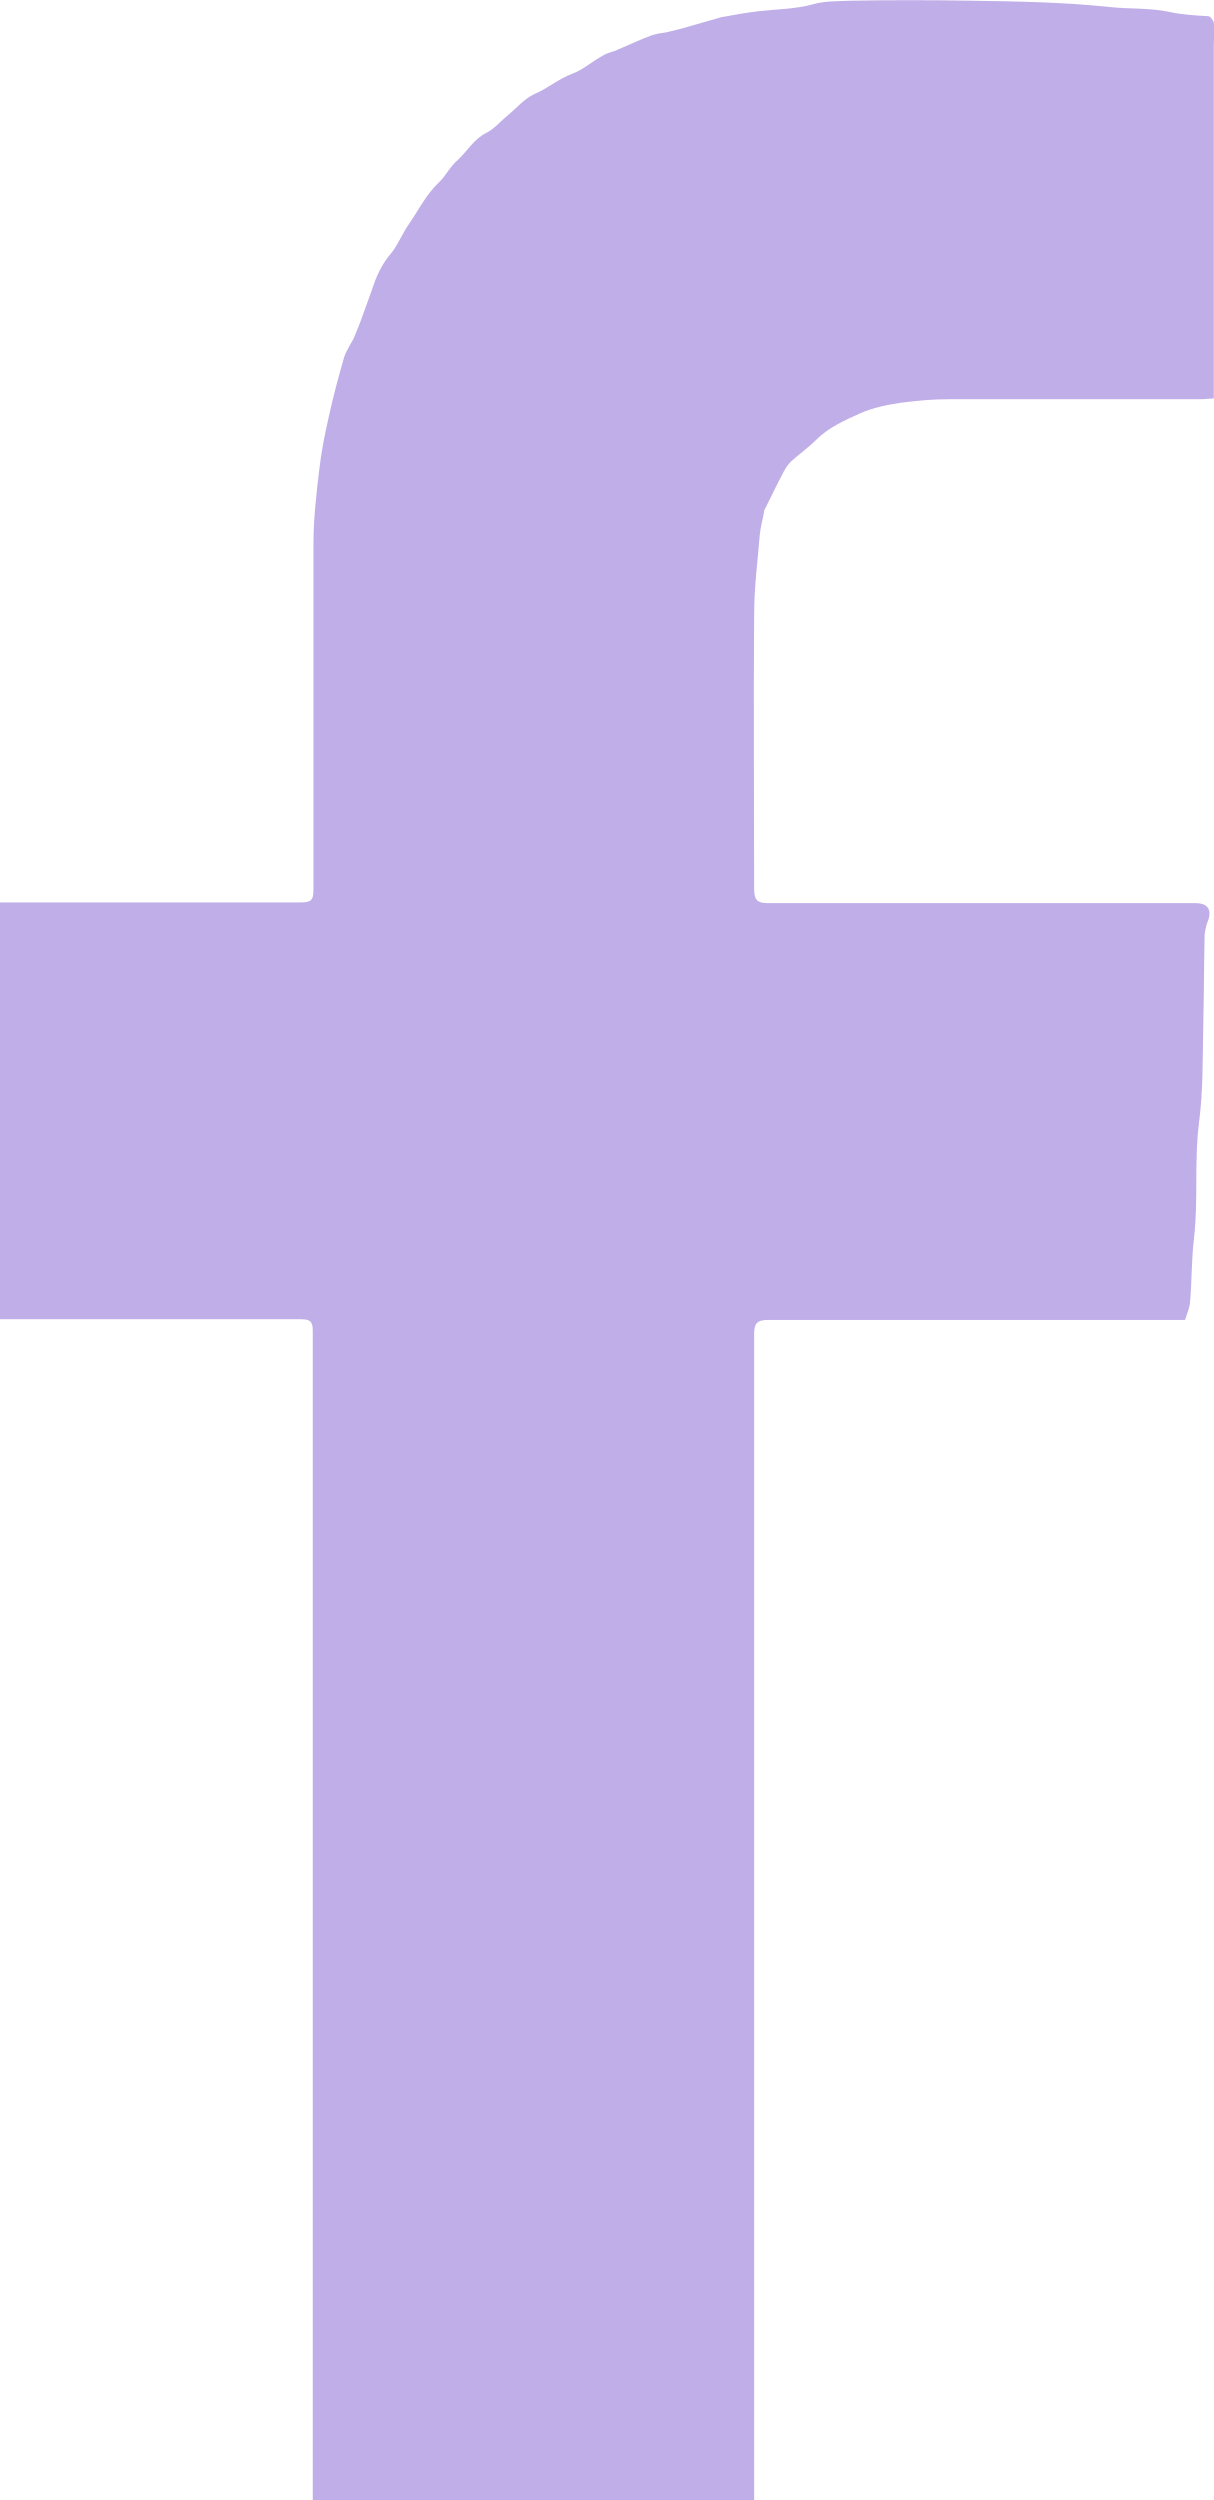
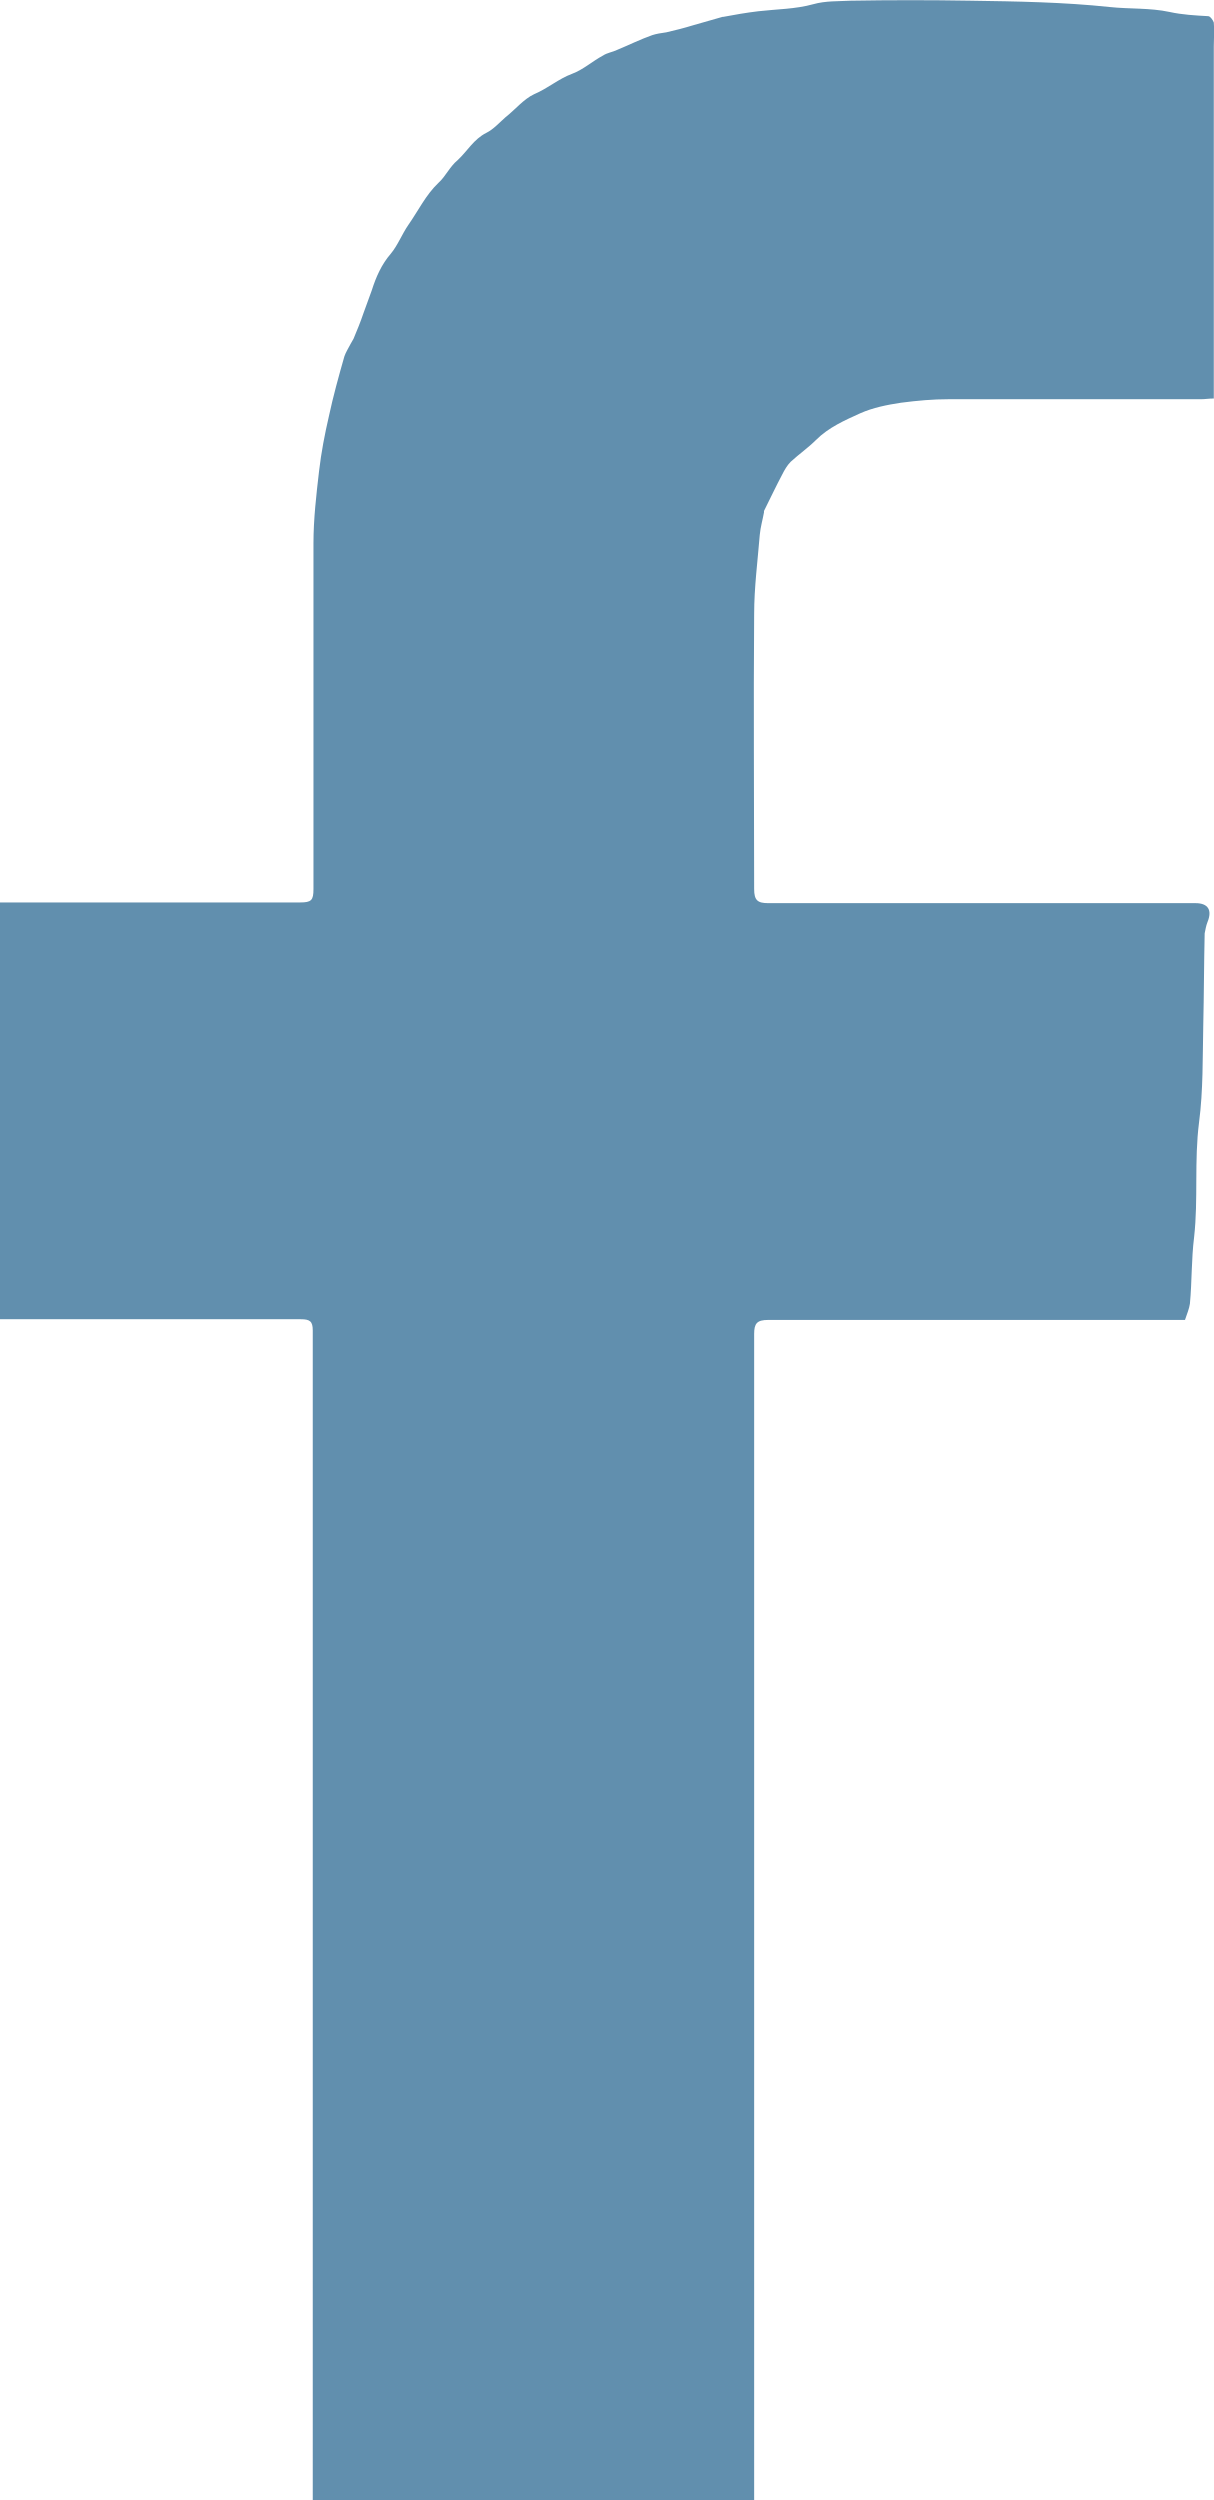
<svg xmlns="http://www.w3.org/2000/svg" version="1.1" id="Layer_1" x="0px" y="0px" width="172.7px" height="355.7px" viewBox="0 0 172.7 355.7" style="enable-background:new 0 0 172.7 355.7;" xml:space="preserve">
  <style type="text/css">
- 	.st0{fill:#C0AEE8;}
+ 	.st0{fill:#618FAE;}
</style>
  <g>
-     <path class="st0" d="M107.3,355.7c-21,0-41.8,0-62.8,0c0-0.6,0-1.2,0-1.8c0-54.3,0-108.6,0-162.9c0-0.6,0-1.1,0-1.7   c0-1.3-0.4-1.6-1.7-1.6c-13.7,0-27.4,0-41.1,0c-0.6,0-1.1,0-1.7,0c0-19.8,0-39.4,0-59.3c0.5,0,0.9,0,1.4,0c13.8,0,27.5,0,41.3,0   c1.6,0,1.9-0.3,1.9-1.9c0-16.4,0-32.8,0-49.2c0-3.4,0.4-6.9,0.8-10.3c0.3-2.6,0.8-5.2,1.4-7.8c0.6-2.8,1.4-5.7,2.2-8.5   c0.2-0.6,0.6-1.2,0.9-1.8c0.1-0.2,0.3-0.5,0.4-0.7c0.5-1.2,1-2.4,1.4-3.6c0.4-1.1,0.8-2.2,1.2-3.3c0.6-1.9,1.4-3.7,2.7-5.2   c1-1.2,1.6-2.8,2.5-4.1c1.4-2,2.5-4.3,4.3-6c1-0.9,1.6-2.3,2.7-3.2c1.4-1.3,2.3-3,4.1-3.9c1-0.5,1.8-1.4,2.7-2.2   c1.4-1.1,2.6-2.6,4.1-3.3c1.9-0.8,3.5-2.2,5.4-2.9c1.6-0.6,2.9-1.8,4.4-2.6c0.6-0.4,1.4-0.5,2-0.8c1.7-0.7,3.3-1.5,5-2.1   c0.6-0.2,1.3-0.3,2-0.4c1.3-0.3,2.5-0.6,3.8-1c1.4-0.4,2.8-0.8,4.2-1.2c0,0,0.1,0,0.1,0c1.6-0.3,3.3-0.6,5-0.8   c2.6-0.3,5.3-0.3,7.8-1c1.8-0.5,3.5-0.4,5.3-0.5c5.7-0.1,11.4-0.1,17.1,0c6.6,0.1,13.2,0.2,19.8,0.9c2.8,0.3,5.7,0.1,8.5,0.7   c1.8,0.4,3.7,0.5,5.5,0.6c0.3,0,0.7,0.6,0.8,0.9c0.1,1.1,0,2.2,0,3.4c0,16.2,0,32.3,0,48.5c0,0.5,0,0.9,0,1.6   c-0.7,0-1.2,0.1-1.8,0.1c-12,0-23.9,0-35.9,0c-2.3,0-4.5,0.2-6.8,0.5c-2,0.3-4,0.7-5.8,1.5c-2.2,1-4.5,2-6.3,3.8   c-1.1,1.1-2.4,2-3.6,3.1c-0.5,0.5-0.9,1.2-1.2,1.8c-0.9,1.7-1.7,3.4-2.6,5.2c0,0.1,0,0.2,0,0.2c-0.2,1.1-0.5,2.1-0.6,3.2   c-0.3,3.7-0.8,7.5-0.8,11.3c-0.1,13,0,26.1,0,39.1c0,1.6,0.5,2,2,2c20.3,0,40.5,0,60.8,0c1.8,0,2.4,1,1.7,2.7   c-0.2,0.5-0.3,1.1-0.4,1.6c-0.1,4.4-0.1,8.7-0.2,13.1c-0.1,4.6,0,9.2-0.6,13.8c-0.7,5.5-0.1,10.9-0.7,16.3   c-0.4,3.2-0.3,6.3-0.6,9.5c-0.1,0.7-0.4,1.4-0.7,2.3c-0.3,0-0.8,0-1.3,0c-19.3,0-38.7,0-58,0c-1.6,0-2,0.5-2,2   c0,54.8,0,109.5,0,164.3C107.3,354.6,107.3,355.1,107.3,355.7z" />
+     <path class="st0" d="M107.3,355.7c-21,0-41.8,0-62.8,0c0-0.6,0-1.2,0-1.8c0-54.3,0-108.6,0-162.9c0-0.6,0-1.1,0-1.7   c0-1.3-0.4-1.6-1.7-1.6c-13.7,0-27.4,0-41.1,0c-0.6,0-1.1,0-1.7,0c0-19.8,0-39.4,0-59.3c0.5,0,0.9,0,1.4,0c13.8,0,27.5,0,41.3,0   c1.6,0,1.9-0.3,1.9-1.9c0-16.4,0-32.8,0-49.2c0-3.4,0.4-6.9,0.8-10.3c0.3-2.6,0.8-5.2,1.4-7.8c0.6-2.8,1.4-5.7,2.2-8.5   c0.2-0.6,0.6-1.2,0.9-1.8c0.1-0.2,0.3-0.5,0.4-0.7c0.5-1.2,1-2.4,1.4-3.6c0.4-1.1,0.8-2.2,1.2-3.3c0.6-1.9,1.4-3.7,2.7-5.2   c1-1.2,1.6-2.8,2.5-4.1c1.4-2,2.5-4.3,4.3-6c1-0.9,1.6-2.3,2.7-3.2c1.4-1.3,2.3-3,4.1-3.9c1-0.5,1.8-1.4,2.7-2.2   c1.4-1.1,2.6-2.6,4.1-3.3c1.9-0.8,3.5-2.2,5.4-2.9c1.6-0.6,2.9-1.8,4.4-2.6c0.6-0.4,1.4-0.5,2-0.8c1.7-0.7,3.3-1.5,5-2.1   c0.6-0.2,1.3-0.3,2-0.4c1.3-0.3,2.5-0.6,3.8-1c1.4-0.4,2.8-0.8,4.2-1.2h0.1c1.6-0.3,3.3-0.6,5-0.8c2.6-0.3,5.3-0.3,7.8-1   c1.8-0.5,3.5-0.4,5.3-0.5c5.7-0.1,11.4-0.1,17.1,0c6.6,0.1,13.2,0.2,19.8,0.9c2.8,0.3,5.7,0.1,8.5,0.7c1.8,0.4,3.7,0.5,5.5,0.6   c0.3,0,0.7,0.6,0.8,0.9c0.1,1.1,0,2.2,0,3.4c0,16.2,0,32.3,0,48.5c0,0.5,0,0.9,0,1.6c-0.7,0-1.2,0.1-1.8,0.1c-12,0-23.9,0-35.9,0   c-2.3,0-4.5,0.2-6.8,0.5c-2,0.3-4,0.7-5.8,1.5c-2.2,1-4.5,2-6.3,3.8c-1.1,1.1-2.4,2-3.6,3.1c-0.5,0.5-0.9,1.2-1.2,1.8   c-0.9,1.7-1.7,3.4-2.6,5.2c0,0.1,0,0.2,0,0.2c-0.2,1.1-0.5,2.1-0.6,3.2c-0.3,3.7-0.8,7.5-0.8,11.3c-0.1,13,0,26.1,0,39.1   c0,1.6,0.5,2,2,2c20.3,0,40.5,0,60.8,0c1.8,0,2.4,1,1.7,2.7c-0.2,0.5-0.3,1.1-0.4,1.6c-0.1,4.4-0.1,8.7-0.2,13.1   c-0.1,4.6,0,9.2-0.6,13.8c-0.7,5.5-0.1,10.9-0.7,16.3c-0.4,3.2-0.3,6.3-0.6,9.5c-0.1,0.7-0.4,1.4-0.7,2.3c-0.3,0-0.8,0-1.3,0   c-19.3,0-38.7,0-58,0c-1.6,0-2,0.5-2,2c0,54.8,0,109.5,0,164.3C107.3,354.6,107.3,355.1,107.3,355.7z" />
  </g>
</svg>
